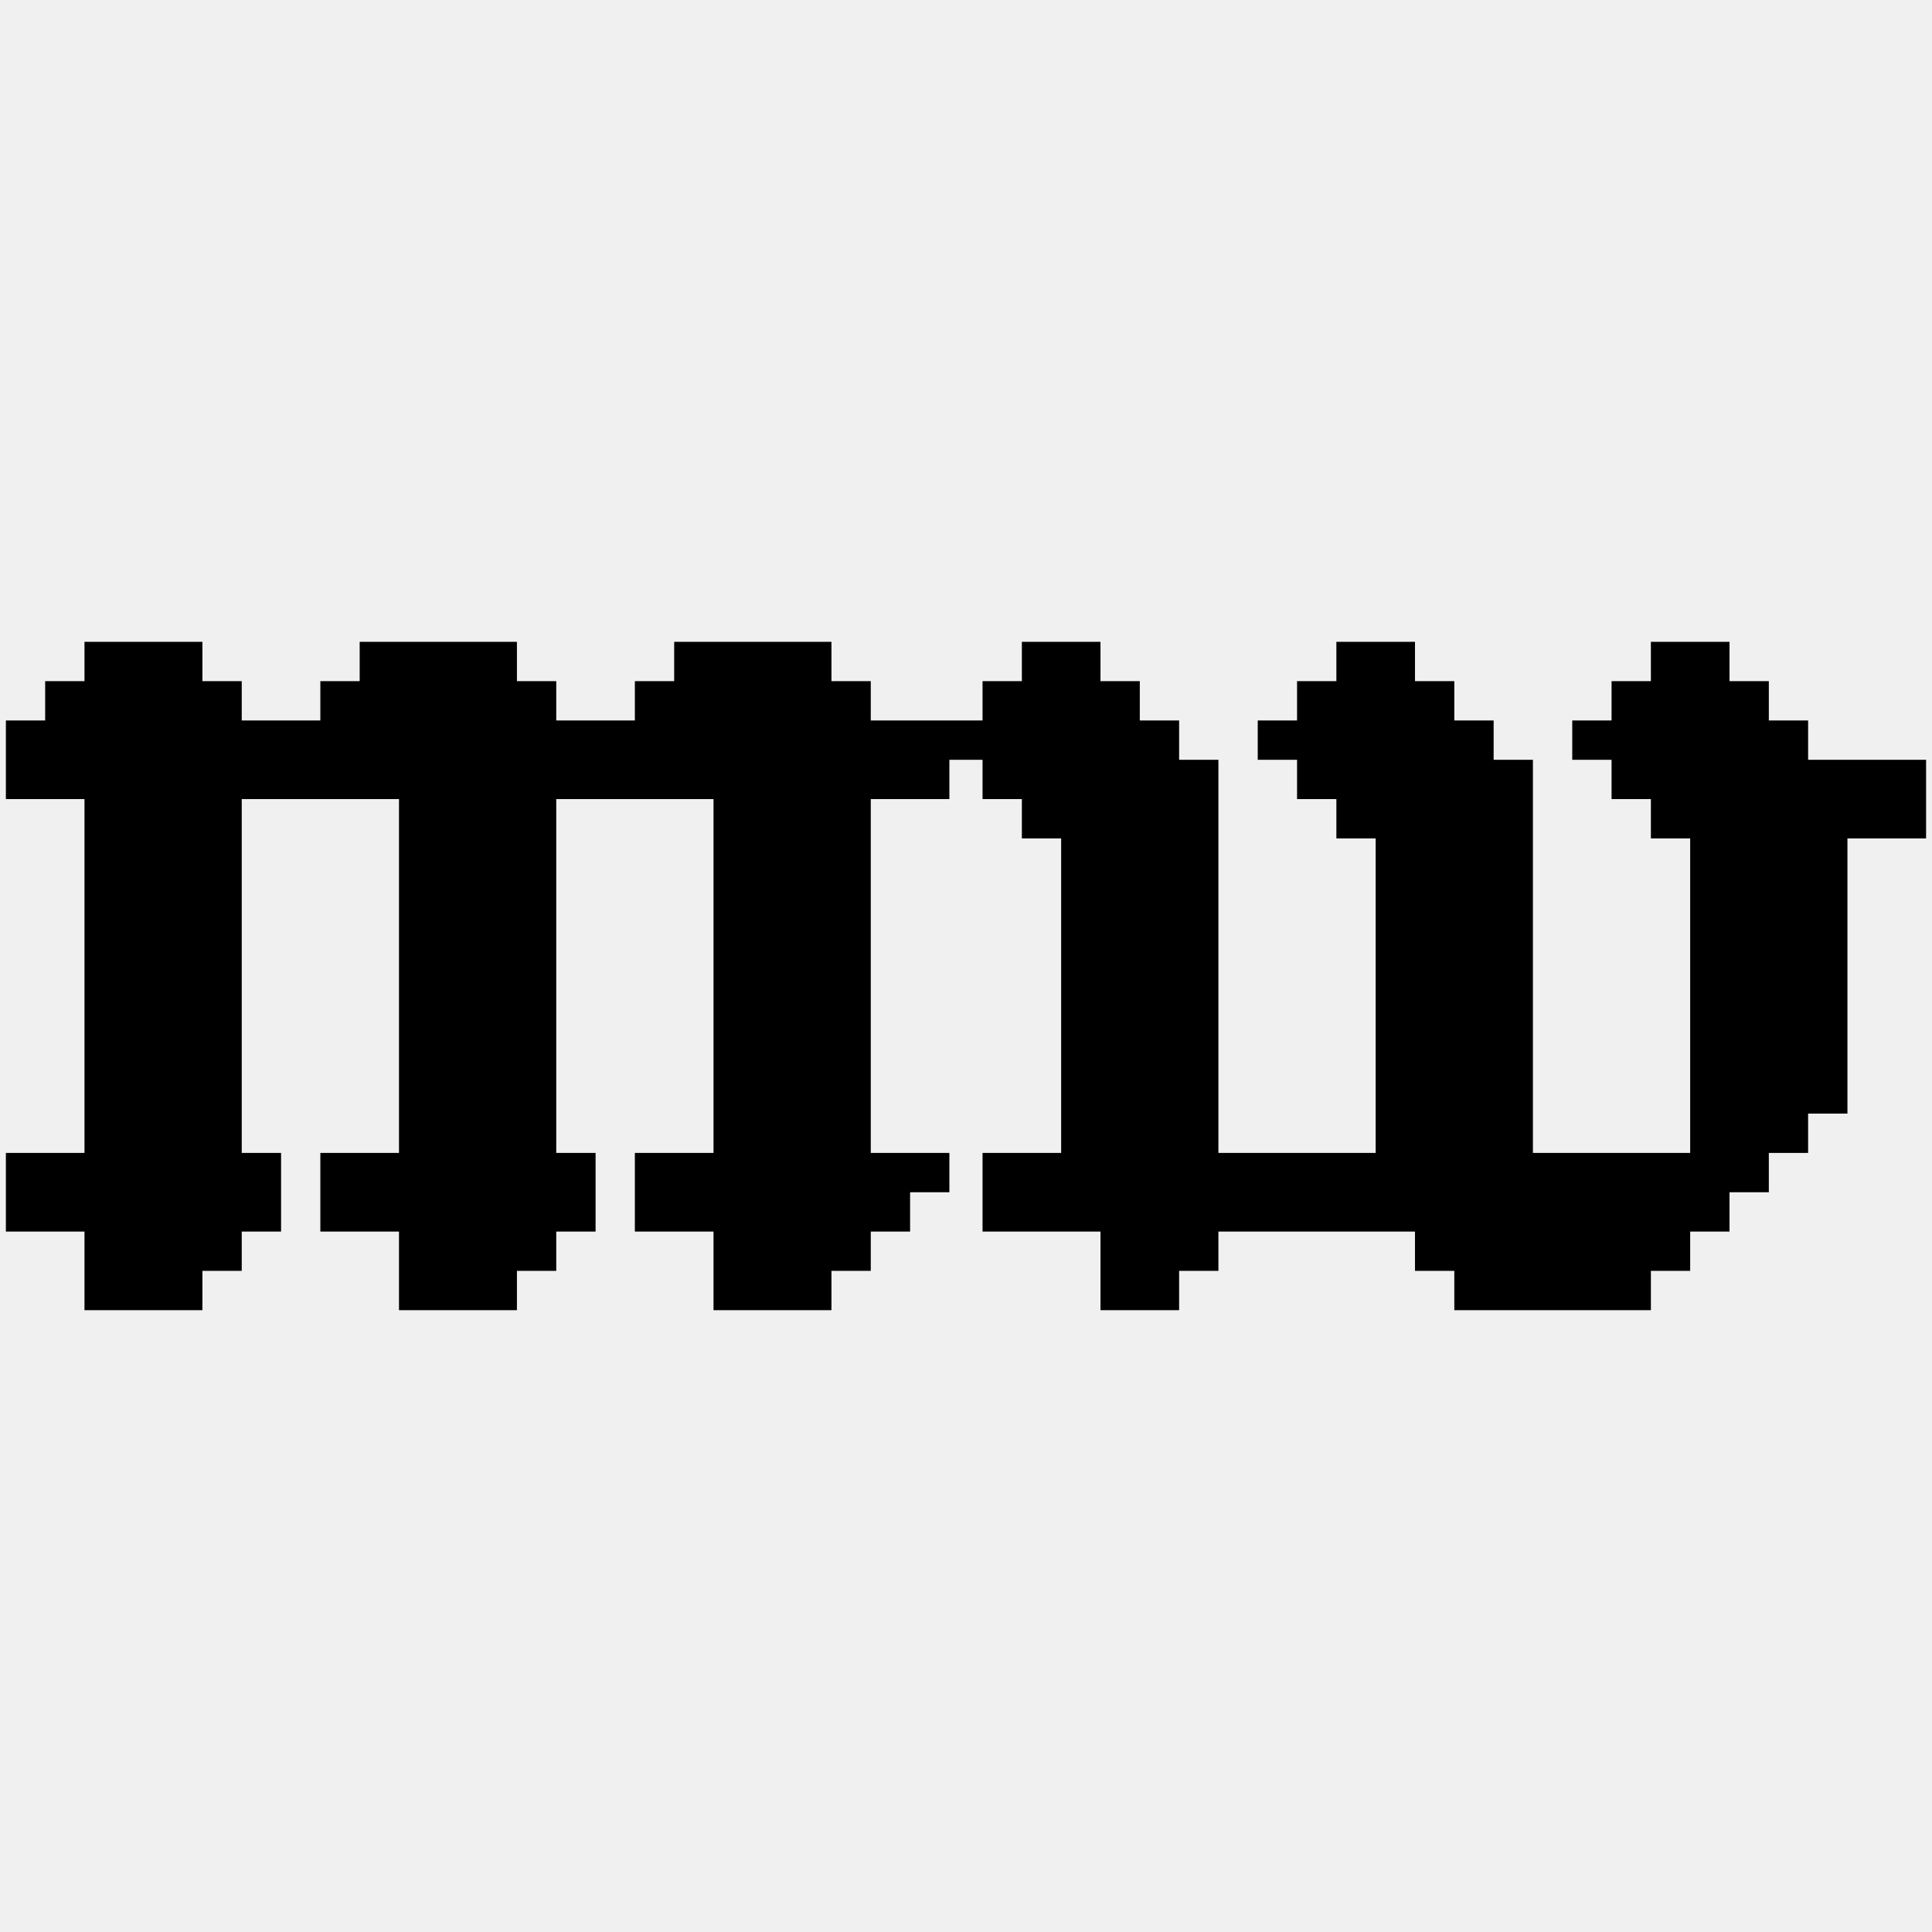
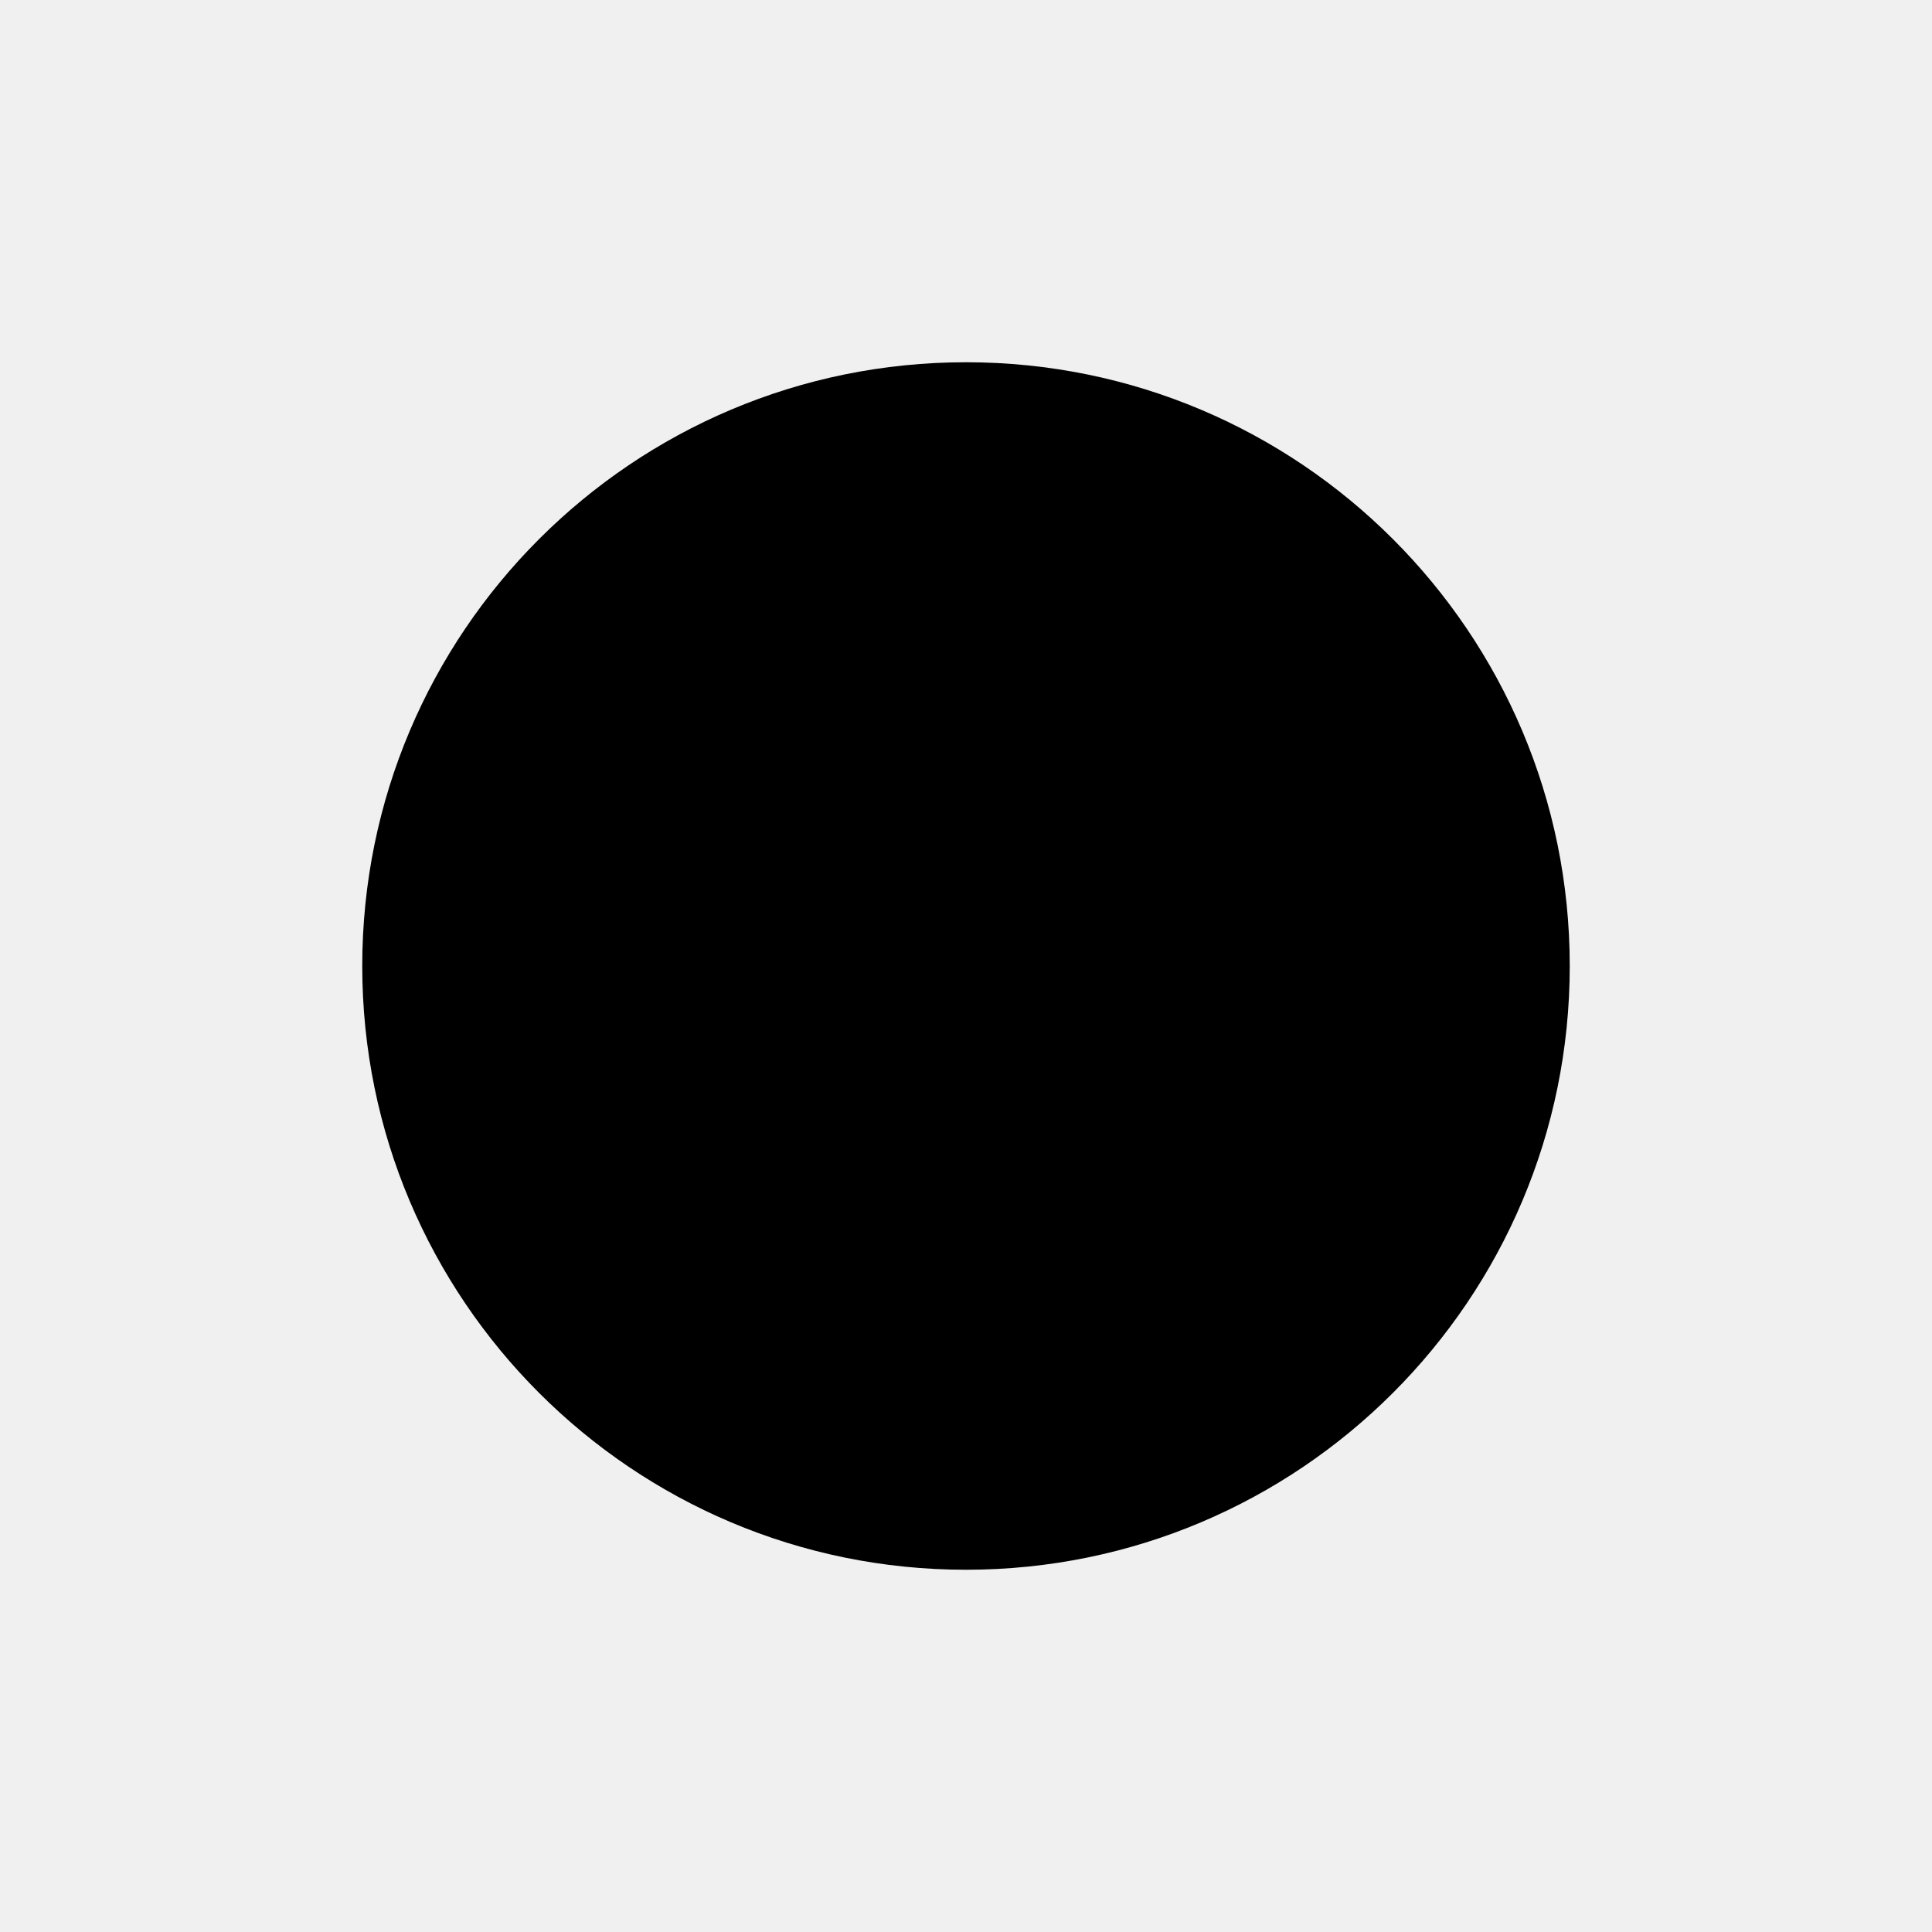
- <svg xmlns="http://www.w3.org/2000/svg" width="48" height="48" viewBox="0 0 48 48" fill="none">
-   <g clip-path="url(#clip0_2738_2847)">
-     <mask id="mask0_2738_2847" style="mask-type:luminance" maskUnits="userSpaceOnUse" x="0" y="0" width="48" height="48">
-       <path d="M48 0H0V48H48V0Z" fill="white" />
-     </mask>
-     <g mask="url(#mask0_2738_2847)">
-       <path d="M3.076 31.574H4.052V32.551H3.076V31.574ZM4.052 31.574H5.029V32.551H4.052V31.574ZM2.099 30.598H3.076V31.574H2.099V30.598ZM3.076 30.598H4.052V31.574H3.076V30.598ZM4.052 30.598H5.029V31.574H4.052V30.598ZM5.029 30.598H6.006V31.574H5.029V30.598ZM1.122 29.621H2.099V30.598H1.122V29.621ZM2.099 29.621H3.076V30.598H2.099V29.621ZM2.099 28.644H3.076V29.621H2.099V28.644ZM3.076 28.644H4.052V29.621H3.076V28.644ZM3.076 29.621H4.052V30.598H3.076V29.621ZM4.052 29.621H5.029V30.598H4.052V29.621ZM5.029 29.621H6.006V30.598H5.029V29.621ZM5.029 28.644H6.006V29.621H5.029V28.644ZM6.006 29.621H6.983V30.598H6.006V29.621ZM4.052 28.644H5.029V29.621H4.052V28.644ZM3.076 27.667H4.052V28.644H3.076V27.667ZM4.052 27.667H5.029V28.644H4.052V27.667ZM5.029 27.667H6.006V28.644H5.029V27.667ZM5.029 26.691H6.006V27.667H5.029V26.691ZM4.052 26.691H5.029V27.667H4.052V26.691ZM3.076 26.691H4.052V27.667H3.076V26.691ZM3.076 25.714H4.052V26.691H3.076V25.714ZM3.076 24.737H4.052V25.714H3.076V24.737ZM3.076 23.76H4.052V24.737H3.076V23.76ZM3.076 22.784H4.052V23.76H3.076V22.784ZM3.076 21.807H4.052V22.784H3.076V21.807ZM4.052 21.807H5.029V22.784H4.052V21.807ZM5.029 21.807H6.006V22.784H5.029V21.807ZM5.029 22.784H6.006V23.76H5.029V22.784ZM5.029 23.76H6.006V24.737H5.029V23.76ZM5.029 24.737H6.006V25.714H5.029V24.737ZM4.052 24.737H5.029V25.714H4.052V24.737ZM4.052 25.714H5.029V26.691H4.052V25.714ZM4.052 23.76H5.029V24.737H4.052V23.76ZM4.052 22.784H5.029V23.76H4.052V22.784ZM5.029 25.714H6.006V26.691H5.029V25.714ZM5.029 20.83H6.006V21.807H5.029V20.83ZM5.029 19.853H6.006V20.83H5.029V19.853ZM5.029 18.877H6.006V19.853H5.029V18.877ZM5.029 17.9H6.006V18.877H5.029V17.9ZM5.029 16.923H6.006V17.9H5.029V16.923ZM3.076 16.923H4.052V17.9H3.076V16.923ZM4.052 17.9H5.029V18.877H4.052V17.9ZM4.052 18.877H5.029V19.853H4.052V18.877ZM4.052 19.853H5.029V20.83H4.052V19.853ZM4.052 20.83H5.029V21.807H4.052V20.83ZM3.076 20.83H4.052V21.807H3.076V20.83ZM3.076 19.853H4.052V20.83H3.076V19.853ZM3.076 18.877H4.052V19.853H3.076V18.877ZM3.076 17.9H4.052V18.877H3.076V17.9ZM4.052 16.923H5.029V17.9H4.052V16.923ZM2.099 27.667H3.076V28.644H2.099V27.667ZM2.099 26.691H3.076V27.667H2.099V26.691ZM2.099 25.714H3.076V26.691H2.099V25.714ZM2.099 24.737H3.076V25.714H2.099V24.737ZM2.099 23.76H3.076V24.737H2.099V23.76ZM2.099 22.784H3.076V23.76H2.099V22.784ZM2.099 21.807H3.076V22.784H2.099V21.807ZM2.099 20.83H3.076V21.807H2.099V20.83ZM2.099 19.853H3.076V20.83H2.099V19.853ZM2.099 18.877H3.076V19.853H2.099V18.877ZM2.099 16.923H3.076V17.9H2.099V16.923ZM2.099 17.9H3.076V18.877H2.099V17.9ZM4.052 15.946H5.029V16.923H4.052V15.946ZM1.122 17.9H2.099V18.877H1.122V17.9ZM10.89 31.574H11.866V32.551H10.89V31.574ZM11.866 31.574H12.843V32.551H11.866V31.574ZM9.913 30.598H10.89V31.574H9.913V30.598ZM10.89 30.598H11.866V31.574H10.89V30.598ZM11.866 30.598H12.843V31.574H11.866V30.598ZM12.843 30.598H13.82V31.574H12.843V30.598ZM8.936 29.621H9.913V30.598H8.936V29.621ZM9.913 29.621H10.89V30.598H9.913V29.621ZM9.913 28.644H10.89V29.621H9.913V28.644ZM10.89 28.644H11.866V29.621H10.89V28.644ZM10.89 29.621H11.866V30.598H10.89V29.621ZM11.866 29.621H12.843V30.598H11.866V29.621ZM12.843 29.621H13.82V30.598H12.843V29.621ZM12.843 28.644H13.82V29.621H12.843V28.644ZM13.82 29.621H14.797V30.598H13.82V29.621ZM11.866 28.644H12.843V29.621H11.866V28.644ZM10.89 27.667H11.866V28.644H10.89V27.667ZM11.866 27.667H12.843V28.644H11.866V27.667ZM12.843 27.667H13.82V28.644H12.843V27.667ZM12.843 26.691H13.82V27.667H12.843V26.691ZM11.866 26.691H12.843V27.667H11.866V26.691ZM10.89 26.691H11.866V27.667H10.89V26.691ZM10.89 25.714H11.866V26.691H10.89V25.714ZM10.89 24.737H11.866V25.714H10.89V24.737ZM10.89 23.76H11.866V24.737H10.89V23.76ZM10.89 22.784H11.866V23.76H10.89V22.784ZM10.89 21.807H11.866V22.784H10.89V21.807ZM11.866 21.807H12.843V22.784H11.866V21.807ZM12.843 21.807H13.82V22.784H12.843V21.807ZM12.843 22.784H13.82V23.76H12.843V22.784ZM12.843 23.76H13.82V24.737H12.843V23.76ZM12.843 24.737H13.82V25.714H12.843V24.737ZM11.866 24.737H12.843V25.714H11.866V24.737ZM11.866 25.714H12.843V26.691H11.866V25.714ZM11.866 23.76H12.843V24.737H11.866V23.76ZM11.866 22.784H12.843V23.76H11.866V22.784ZM12.843 25.714H13.82V26.691H12.843V25.714ZM12.843 20.83H13.82V21.807H12.843V20.83ZM12.843 19.853H13.82V20.83H12.843V19.853ZM12.843 18.877H13.82V19.853H12.843V18.877ZM12.843 17.9H13.82V18.877H12.843V17.9ZM12.843 16.923H13.82V17.9H12.843V16.923ZM10.89 16.923H11.866V17.9H10.89V16.923ZM11.866 17.9H12.843V18.877H11.866V17.9ZM11.866 18.877H12.843V19.853H11.866V18.877ZM11.866 19.853H12.843V20.83H11.866V19.853ZM11.866 20.83H12.843V21.807H11.866V20.83ZM10.89 20.83H11.866V21.807H10.89V20.83ZM10.89 19.853H11.866V20.83H10.89V19.853ZM10.89 18.877H11.866V19.853H10.89V18.877ZM10.89 17.9H11.866V18.877H10.89V17.9ZM11.866 16.923H12.843V17.9H11.866V16.923ZM9.913 27.667H10.89V28.644H9.913V27.667ZM9.913 26.691H10.89V27.667H9.913V26.691ZM9.913 25.714H10.89V26.691H9.913V25.714ZM9.913 24.737H10.89V25.714H9.913V24.737ZM9.913 23.76H10.89V24.737H9.913V23.76ZM9.913 22.784H10.89V23.76H9.913V22.784ZM9.913 21.807H10.89V22.784H9.913V21.807ZM9.913 20.83H10.89V21.807H9.913V20.83ZM9.913 19.853H10.89V20.83H9.913V19.853ZM9.913 18.877H10.89V19.853H9.913V18.877ZM9.913 16.923H10.89V17.9H9.913V16.923ZM9.913 17.9H10.89V18.877H9.913V17.9ZM10.89 15.946H11.866V16.923H10.89V15.946ZM11.866 15.946H12.843V16.923H11.866V15.946ZM8.936 17.9H9.913V18.877H8.936V17.9ZM0.146 18.877H1.122V19.853H0.146V18.877ZM1.122 18.877H2.099V19.853H1.122V18.877ZM6.983 17.9H7.959V18.877H6.983V17.9ZM7.959 17.9H8.936V18.877H7.959V17.9ZM7.959 16.923H8.936V17.9H7.959V16.923ZM8.936 16.923H9.913V17.9H8.936V16.923ZM8.936 15.946H9.913V16.923H8.936V15.946ZM9.913 15.946H10.89V16.923H9.913V15.946ZM6.006 17.9H6.983V18.877H6.006V17.9ZM8.936 18.877H9.913V19.853H8.936V18.877ZM0.146 28.644H1.122V29.621H0.146V28.644ZM1.122 28.644H2.099V29.621H1.122V28.644ZM7.959 28.644H8.936V29.621H7.959V28.644ZM8.936 28.644H9.913V29.621H8.936V28.644ZM13.82 28.644H14.797V29.621H13.82V28.644ZM0.146 17.9H1.122V18.877H0.146V17.9ZM6.006 28.644H6.983V29.621H6.006V28.644ZM7.959 18.877H8.936V19.853H7.959V18.877ZM6.983 18.877H7.959V19.853H6.983V18.877ZM6.006 18.877H6.983V19.853H6.006V18.877ZM18.704 31.574H19.68V32.551H18.704V31.574ZM19.68 31.574H20.657V32.551H19.68V31.574ZM17.727 30.598H18.704V31.574H17.727V30.598ZM18.704 30.598H19.68V31.574H18.704V30.598ZM19.68 30.598H20.657V31.574H19.68V30.598ZM20.657 30.598H21.634V31.574H20.657V30.598ZM16.75 29.621H17.727V30.598H16.75V29.621ZM17.727 29.621H18.704V30.598H17.727V29.621ZM17.727 28.644H18.704V29.621H17.727V28.644ZM18.704 28.644H19.68V29.621H18.704V28.644ZM18.704 29.621H19.68V30.598H18.704V29.621ZM19.68 29.621H20.657V30.598H19.68V29.621ZM20.657 29.621H21.634V30.598H20.657V29.621ZM20.657 28.644H21.634V29.621H20.657V28.644ZM21.634 29.621H22.611V30.598H21.634V29.621ZM19.68 28.644H20.657V29.621H19.68V28.644ZM18.704 27.667H19.68V28.644H18.704V27.667ZM19.68 27.667H20.657V28.644H19.68V27.667ZM20.657 27.667H21.634V28.644H20.657V27.667ZM20.657 26.691H21.634V27.667H20.657V26.691ZM19.68 26.691H20.657V27.667H19.68V26.691ZM18.704 26.691H19.68V27.667H18.704V26.691ZM18.704 25.714H19.68V26.691H18.704V25.714ZM18.704 24.737H19.68V25.714H18.704V24.737ZM18.704 23.76H19.68V24.737H18.704V23.76ZM18.704 22.784H19.68V23.76H18.704V22.784ZM18.704 21.807H19.68V22.784H18.704V21.807ZM19.68 21.807H20.657V22.784H19.68V21.807ZM20.657 21.807H21.634V22.784H20.657V21.807ZM20.657 22.784H21.634V23.76H20.657V22.784ZM20.657 23.76H21.634V24.737H20.657V23.76ZM20.657 24.737H21.634V25.714H20.657V24.737ZM19.68 24.737H20.657V25.714H19.68V24.737ZM19.68 25.714H20.657V26.691H19.68V25.714ZM19.68 23.76H20.657V24.737H19.68V23.76ZM19.68 22.784H20.657V23.76H19.68V22.784ZM20.657 25.714H21.634V26.691H20.657V25.714ZM20.657 20.83H21.634V21.807H20.657V20.83ZM20.657 19.853H21.634V20.83H20.657V19.853ZM20.657 18.877H21.634V19.853H20.657V18.877ZM20.657 17.9H21.634V18.877H20.657V17.9ZM20.657 16.923H21.634V17.9H20.657V16.923ZM18.704 16.923H19.68V17.9H18.704V16.923ZM19.68 17.9H20.657V18.877H19.68V17.9ZM19.68 18.877H20.657V19.853H19.68V18.877ZM19.68 19.853H20.657V20.83H19.68V19.853ZM19.68 20.83H20.657V21.807H19.68V20.83ZM18.704 20.83H19.68V21.807H18.704V20.83ZM18.704 19.853H19.68V20.83H18.704V19.853ZM18.704 18.877H19.68V19.853H18.704V18.877ZM18.704 17.9H19.68V18.877H18.704V17.9ZM19.68 16.923H20.657V17.9H19.68V16.923ZM17.727 27.667H18.704V28.644H17.727V27.667ZM17.727 26.691H18.704V27.667H17.727V26.691ZM17.727 25.714H18.704V26.691H17.727V25.714ZM17.727 24.737H18.704V25.714H17.727V24.737ZM17.727 23.76H18.704V24.737H17.727V23.76ZM17.727 22.784H18.704V23.76H17.727V22.784ZM17.727 21.807H18.704V22.784H17.727V21.807ZM17.727 20.83H18.704V21.807H17.727V20.83ZM17.727 19.853H18.704V20.83H17.727V19.853ZM17.727 18.877H18.704V19.853H17.727V18.877ZM17.727 16.923H18.704V17.9H17.727V16.923ZM17.727 17.9H18.704V18.877H17.727V17.9ZM22.611 28.644H23.587V29.621H22.611V28.644ZM18.704 15.946H19.68V16.923H18.704V15.946ZM19.68 15.946H20.657V16.923H19.68V15.946ZM16.75 17.9H17.727V18.877H16.75V17.9ZM21.634 17.9H22.611V18.877H21.634V17.9ZM14.797 17.9H15.773V18.877H14.797V17.9ZM15.773 17.9H16.75V18.877H15.773V17.9ZM15.773 16.923H16.75V17.9H15.773V16.923ZM16.75 16.923H17.727V17.9H16.75V16.923ZM16.75 15.946H17.727V16.923H16.75V15.946ZM17.727 15.946H18.704V16.923H17.727V15.946ZM13.82 17.9H14.797V18.877H13.82V17.9ZM16.75 18.877H17.727V19.853H16.75V18.877ZM15.773 28.644H16.75V29.621H15.773V28.644ZM16.75 28.644H17.727V29.621H16.75V28.644ZM21.634 28.644H22.611V29.621H21.634V28.644ZM22.611 18.877H23.587V19.853H22.611V18.877ZM21.634 18.877H22.611V19.853H21.634V18.877ZM22.611 17.9H23.587V18.877H22.611V17.9ZM15.773 18.877H16.75V19.853H15.773V18.877ZM14.797 18.877H15.773V19.853H14.797V18.877ZM13.82 18.877H14.797V19.853H13.82V18.877ZM0.146 29.621H1.122V30.598H0.146V29.621ZM2.099 31.574H3.076V32.551H2.099V31.574ZM7.959 29.621H8.936V30.598H7.959V29.621ZM9.913 31.574H10.89V32.551H9.913V31.574ZM15.773 29.621H16.75V30.598H15.773V29.621ZM17.727 31.574H18.704V32.551H17.727V31.574ZM1.122 16.923H2.099V17.9H1.122V16.923ZM2.099 15.946H3.076V16.923H2.099V15.946ZM3.076 15.946H4.052V16.923H3.076V15.946ZM34.178 23.76H35.155V24.737H34.178V23.76ZM34.178 24.737H35.155V25.714H34.178V24.737ZM34.178 25.714H35.155V26.691H34.178V25.714ZM34.178 26.691H35.155V27.667H34.178V26.691ZM34.178 27.667H35.155V28.644H34.178V27.667ZM35.155 27.667H36.132V28.644H35.155V27.667ZM36.132 27.667H37.109V28.644H36.132V27.667ZM36.132 26.691H37.109V27.667H36.132V26.691ZM37.109 26.691H38.085V27.667H37.109V26.691ZM37.109 25.714H38.085V26.691H37.109V25.714ZM37.109 23.76H38.085V24.737H37.109V23.76ZM37.109 22.784H38.085V23.76H37.109V22.784ZM36.132 22.784H37.109V23.76H36.132V22.784ZM36.132 23.76H37.109V24.737H36.132V23.76ZM36.132 24.737H37.109V25.714H36.132V24.737ZM36.132 25.714H37.109V26.691H36.132V25.714ZM37.109 24.737H38.085V25.714H37.109V24.737ZM35.155 24.737H36.132V25.714H35.155V24.737ZM35.155 23.76H36.132V24.737H35.155V23.76ZM35.155 22.784H36.132V23.76H35.155V22.784ZM35.155 25.714H36.132V26.691H35.155V25.714ZM35.155 26.691H36.132V27.667H35.155V26.691ZM33.202 29.621H34.178V30.598H33.202V29.621ZM32.225 29.621H33.202V30.598H32.225V29.621ZM33.202 28.644H34.178V29.621H33.202V28.644ZM34.178 28.644H35.155V29.621H34.178V28.644ZM34.178 29.621H35.155V30.598H34.178V29.621ZM35.155 29.621H36.132V30.598H35.155V29.621ZM36.132 29.621H37.109V30.598H36.132V29.621ZM37.109 29.621H38.085V30.598H37.109V29.621ZM37.109 28.644H38.085V29.621H37.109V28.644ZM37.109 27.667H38.085V28.644H37.109V27.667ZM36.132 28.644H37.109V29.621H36.132V28.644ZM35.155 28.644H36.132V29.621H35.155V28.644ZM36.132 30.598H37.109V31.574H36.132V30.598ZM36.132 31.574H37.109V32.551H36.132V31.574ZM37.109 31.574H38.085V32.551H37.109V31.574ZM37.109 30.598H38.085V31.574H37.109V30.598ZM38.085 29.621H39.062V30.598H38.085V29.621ZM38.085 28.644H39.062V29.621H38.085V28.644ZM39.062 28.644H40.039V29.621H39.062V28.644ZM39.062 29.621H40.039V30.598H39.062V29.621ZM39.062 30.598H40.039V31.574H39.062V30.598ZM39.062 31.574H40.039V32.551H39.062V31.574ZM38.085 31.574H39.062V32.551H38.085V31.574ZM38.085 30.598H39.062V31.574H38.085V30.598ZM40.039 28.644H41.016V29.621H40.039V28.644ZM41.016 28.644H41.992V29.621H41.016V28.644ZM41.016 29.621H41.992V30.598H41.016V29.621ZM40.039 29.621H41.016V30.598H40.039V29.621ZM41.992 28.644H42.969V29.621H41.992V28.644ZM42.969 28.644H43.946V29.621H42.969V28.644ZM41.992 29.621H42.969V30.598H41.992V29.621ZM41.992 27.667H42.969V28.644H41.992V27.667ZM41.992 26.691H42.969V27.667H41.992V26.691ZM42.969 26.691H43.946V27.667H42.969V26.691ZM42.969 27.667H43.946V28.644H42.969V27.667ZM43.946 26.691H44.922V27.667H43.946V26.691ZM44.922 25.714H45.899V26.691H44.922V25.714ZM44.922 24.737H45.899V25.714H44.922V24.737ZM44.922 23.76H45.899V24.737H44.922V23.76ZM43.946 23.76H44.922V24.737H43.946V23.76ZM42.969 23.76H43.946V24.737H42.969V23.76ZM42.969 24.737H43.946V25.714H42.969V24.737ZM41.992 24.737H42.969V25.714H41.992V24.737ZM41.992 25.714H42.969V26.691H41.992V25.714ZM42.969 25.714H43.946V26.691H42.969V25.714ZM43.946 25.714H44.922V26.691H43.946V25.714ZM43.946 24.737H44.922V25.714H43.946V24.737ZM41.992 23.76H42.969V24.737H41.992V23.76ZM42.969 22.784H43.946V23.76H42.969V22.784ZM44.922 22.784H45.899V23.76H44.922V22.784ZM43.946 22.784H44.922V23.76H43.946V22.784ZM35.155 30.598H36.132V31.574H35.155V30.598ZM40.039 30.598H41.016V31.574H40.039V30.598ZM43.946 27.667H44.922V28.644H43.946V27.667ZM44.922 26.691H45.899V27.667H44.922V26.691ZM41.016 30.598H41.992V31.574H41.016V30.598ZM40.039 31.574H41.016V32.551H40.039V31.574ZM41.992 19.853H42.969V20.83H41.992V19.853ZM42.969 19.853H43.946V20.83H42.969V19.853ZM43.946 19.853H44.922V20.83H43.946V19.853ZM44.922 19.853H45.899V20.83H44.922V19.853ZM44.922 20.83H45.899V21.807H44.922V20.83ZM44.922 21.807H45.899V22.784H44.922V21.807ZM43.946 21.807H44.922V22.784H43.946V21.807ZM42.969 20.83H43.946V21.807H42.969V20.83ZM43.946 20.83H44.922V21.807H43.946V20.83ZM37.109 21.807H38.085V22.784H37.109V21.807ZM36.132 21.807H37.109V22.784H36.132V21.807ZM43.946 17.9H44.922V18.877H43.946V17.9ZM42.969 17.9H43.946V18.877H42.969V17.9ZM41.992 17.9H42.969V18.877H41.992V17.9ZM41.016 17.9H41.992V18.877H41.016V17.9ZM41.016 18.877H41.992V19.853H41.016V18.877ZM41.992 18.877H42.969V19.853H41.992V18.877ZM42.969 18.877H43.946V19.853H42.969V18.877ZM43.946 18.877H44.922V19.853H43.946V18.877ZM44.922 18.877H45.899V19.853H44.922V18.877ZM41.992 16.923H42.969V17.9H41.992V16.923ZM42.969 16.923H43.946V17.9H42.969V16.923ZM34.178 22.784H35.155V23.76H34.178V22.784ZM41.992 22.784H42.969V23.76H41.992V22.784ZM45.899 18.877H46.876V19.853H45.899V18.877ZM46.876 18.877H47.853V19.853H46.876V18.877ZM46.876 19.853H47.853V20.83H46.876V19.853ZM45.899 19.853H46.876V20.83H45.899V19.853ZM42.969 21.807H43.946V22.784H42.969V21.807ZM35.155 21.807H36.132V22.784H35.155V21.807ZM34.178 21.807H35.155V22.784H34.178V21.807ZM41.992 21.807H42.969V22.784H41.992V21.807ZM41.992 20.83H42.969V21.807H41.992V20.83ZM40.039 18.877H41.016V19.853H40.039V18.877ZM41.016 19.853H41.992V20.83H41.016V19.853ZM40.039 17.9H41.016V18.877H40.039V17.9ZM41.016 16.923H41.992V17.9H41.016V16.923ZM40.039 16.923H41.016V17.9H40.039V16.923ZM41.016 15.946H41.992V16.923H41.016V15.946ZM41.992 15.946H42.969V16.923H41.992V15.946ZM39.062 17.9H40.039V18.877H39.062V17.9ZM34.178 19.853H35.155V20.83H34.178V19.853ZM35.155 19.853H36.132V20.83H35.155V19.853ZM36.132 19.853H37.109V20.83H36.132V19.853ZM37.109 19.853H38.085V20.83H37.109V19.853ZM37.109 20.83H38.085V21.807H37.109V20.83ZM35.155 20.83H36.132V21.807H35.155V20.83ZM36.132 20.83H37.109V21.807H36.132V20.83ZM36.132 17.9H37.109V18.877H36.132V17.9ZM35.155 17.9H36.132V18.877H35.155V17.9ZM34.178 17.9H35.155V18.877H34.178V17.9ZM33.202 17.9H34.178V18.877H33.202V17.9ZM33.202 18.877H34.178V19.853H33.202V18.877ZM34.178 18.877H35.155V19.853H34.178V18.877ZM35.155 18.877H36.132V19.853H35.155V18.877ZM36.132 18.877H37.109V19.853H36.132V18.877ZM37.109 18.877H38.085V19.853H37.109V18.877ZM34.178 16.923H35.155V17.9H34.178V16.923ZM35.155 16.923H36.132V17.9H35.155V16.923ZM34.178 20.83H35.155V21.807H34.178V20.83ZM32.225 18.877H33.202V19.853H32.225V18.877ZM33.202 19.853H34.178V20.83H33.202V19.853ZM32.225 17.9H33.202V18.877H32.225V17.9ZM33.202 16.923H34.178V17.9H33.202V16.923ZM32.225 16.923H33.202V17.9H32.225V16.923ZM33.202 15.946H34.178V16.923H33.202V15.946ZM34.178 15.946H35.155V16.923H34.178V15.946ZM31.248 17.9H32.225V18.877H31.248V17.9ZM27.341 31.574H28.318V32.551H27.341V31.574ZM28.318 31.574H29.295V32.551H28.318V31.574ZM27.341 30.598H28.318V31.574H27.341V30.598ZM28.318 30.598H29.295V31.574H28.318V30.598ZM29.295 30.598H30.271V31.574H29.295V30.598ZM25.388 29.621H26.364V30.598H25.388V29.621ZM26.364 29.621H27.341V30.598H26.364V29.621ZM26.364 28.644H27.341V29.621H26.364V28.644ZM27.341 28.644H28.318V29.621H27.341V28.644ZM27.341 29.621H28.318V30.598H27.341V29.621ZM28.318 29.621H29.295V30.598H28.318V29.621ZM29.295 29.621H30.271V30.598H29.295V29.621ZM29.295 28.644H30.271V29.621H29.295V28.644ZM28.318 28.644H29.295V29.621H28.318V28.644ZM27.341 27.667H28.318V28.644H27.341V27.667ZM28.318 27.667H29.295V28.644H28.318V27.667ZM29.295 27.667H30.271V28.644H29.295V27.667ZM29.295 26.691H30.271V27.667H29.295V26.691ZM28.318 26.691H29.295V27.667H28.318V26.691ZM27.341 26.691H28.318V27.667H27.341V26.691ZM27.341 25.714H28.318V26.691H27.341V25.714ZM27.341 24.737H28.318V25.714H27.341V24.737ZM27.341 23.76H28.318V24.737H27.341V23.76ZM29.295 23.76H30.271V24.737H29.295V23.76ZM29.295 24.737H30.271V25.714H29.295V24.737ZM28.318 24.737H29.295V25.714H28.318V24.737ZM28.318 25.714H29.295V26.691H28.318V25.714ZM28.318 23.76H29.295V24.737H28.318V23.76ZM29.295 25.714H30.271V26.691H29.295V25.714ZM26.364 27.667H27.341V28.644H26.364V27.667ZM26.364 26.691H27.341V27.667H26.364V26.691ZM26.364 25.714H27.341V26.691H26.364V25.714ZM26.364 24.737H27.341V25.714H26.364V24.737ZM26.364 23.76H27.341V24.737H26.364V23.76ZM30.271 29.621H31.248V30.598H30.271V29.621ZM24.411 28.644H25.388V29.621H24.411V28.644ZM25.388 28.644H26.364V29.621H25.388V28.644ZM30.271 28.644H31.248V29.621H30.271V28.644ZM24.411 29.621H25.388V30.598H24.411V29.621ZM29.295 22.784H30.271V23.76H29.295V22.784ZM28.318 22.784H29.295V23.76H28.318V22.784ZM27.341 22.784H28.318V23.76H27.341V22.784ZM29.295 21.807H30.271V22.784H29.295V21.807ZM28.318 21.807H29.295V22.784H28.318V21.807ZM26.364 22.784H27.341V23.76H26.364V22.784ZM27.341 21.807H28.318V22.784H27.341V21.807ZM26.364 21.807H27.341V22.784H26.364V21.807ZM26.364 19.853H27.341V20.83H26.364V19.853ZM27.341 19.853H28.318V20.83H27.341V19.853ZM28.318 19.853H29.295V20.83H28.318V19.853ZM29.295 19.853H30.271V20.83H29.295V19.853ZM29.295 20.83H30.271V21.807H29.295V20.83ZM27.341 20.83H28.318V21.807H27.341V20.83ZM28.318 20.83H29.295V21.807H28.318V20.83ZM28.318 17.9H29.295V18.877H28.318V17.9ZM27.341 17.9H28.318V18.877H27.341V17.9ZM26.364 17.9H27.341V18.877H26.364V17.9ZM25.388 17.9H26.364V18.877H25.388V17.9ZM25.388 18.877H26.364V19.853H25.388V18.877ZM26.364 18.877H27.341V19.853H26.364V18.877ZM27.341 18.877H28.318V19.853H27.341V18.877ZM28.318 18.877H29.295V19.853H28.318V18.877ZM29.295 18.877H30.271V19.853H29.295V18.877ZM26.364 16.923H27.341V17.9H26.364V16.923ZM27.341 16.923H28.318V17.9H27.341V16.923ZM26.364 20.83H27.341V21.807H26.364V20.83ZM24.411 18.877H25.388V19.853H24.411V18.877ZM25.388 19.853H26.364V20.83H25.388V19.853ZM24.411 17.9H25.388V18.877H24.411V17.9ZM25.388 16.923H26.364V17.9H25.388V16.923ZM24.411 16.923H25.388V17.9H24.411V16.923ZM25.388 15.946H26.364V16.923H25.388V15.946ZM26.364 15.946H27.341V16.923H26.364V15.946ZM23.434 17.9H24.411V18.877H23.434V17.9ZM32.225 28.644H33.202V29.621H32.225V28.644ZM31.248 28.644H32.225V29.621H31.248V28.644ZM31.248 29.621H32.225V30.598H31.248V29.621Z" fill="black" />
-     </g>
-   </g>
-   <defs>
-     <clipPath id="clip0_2738_2847">
-       <rect width="48" height="48" fill="white" />
-     </clipPath>
-   </defs>
+ <svg xmlns="http://www.w3.org/2000/svg" viewBox="0 0 48 48" width="48" height="48" role="img" aria-label="Mary G. Wilson">
+   <style>
+     .mark { fill: #000000; }
+     @media (prefers-color-scheme: dark) { .mark { fill: #ffffff; } }
+   </style>
+   <circle class="mark" cx="24" cy="24" r="15" />
</svg>
